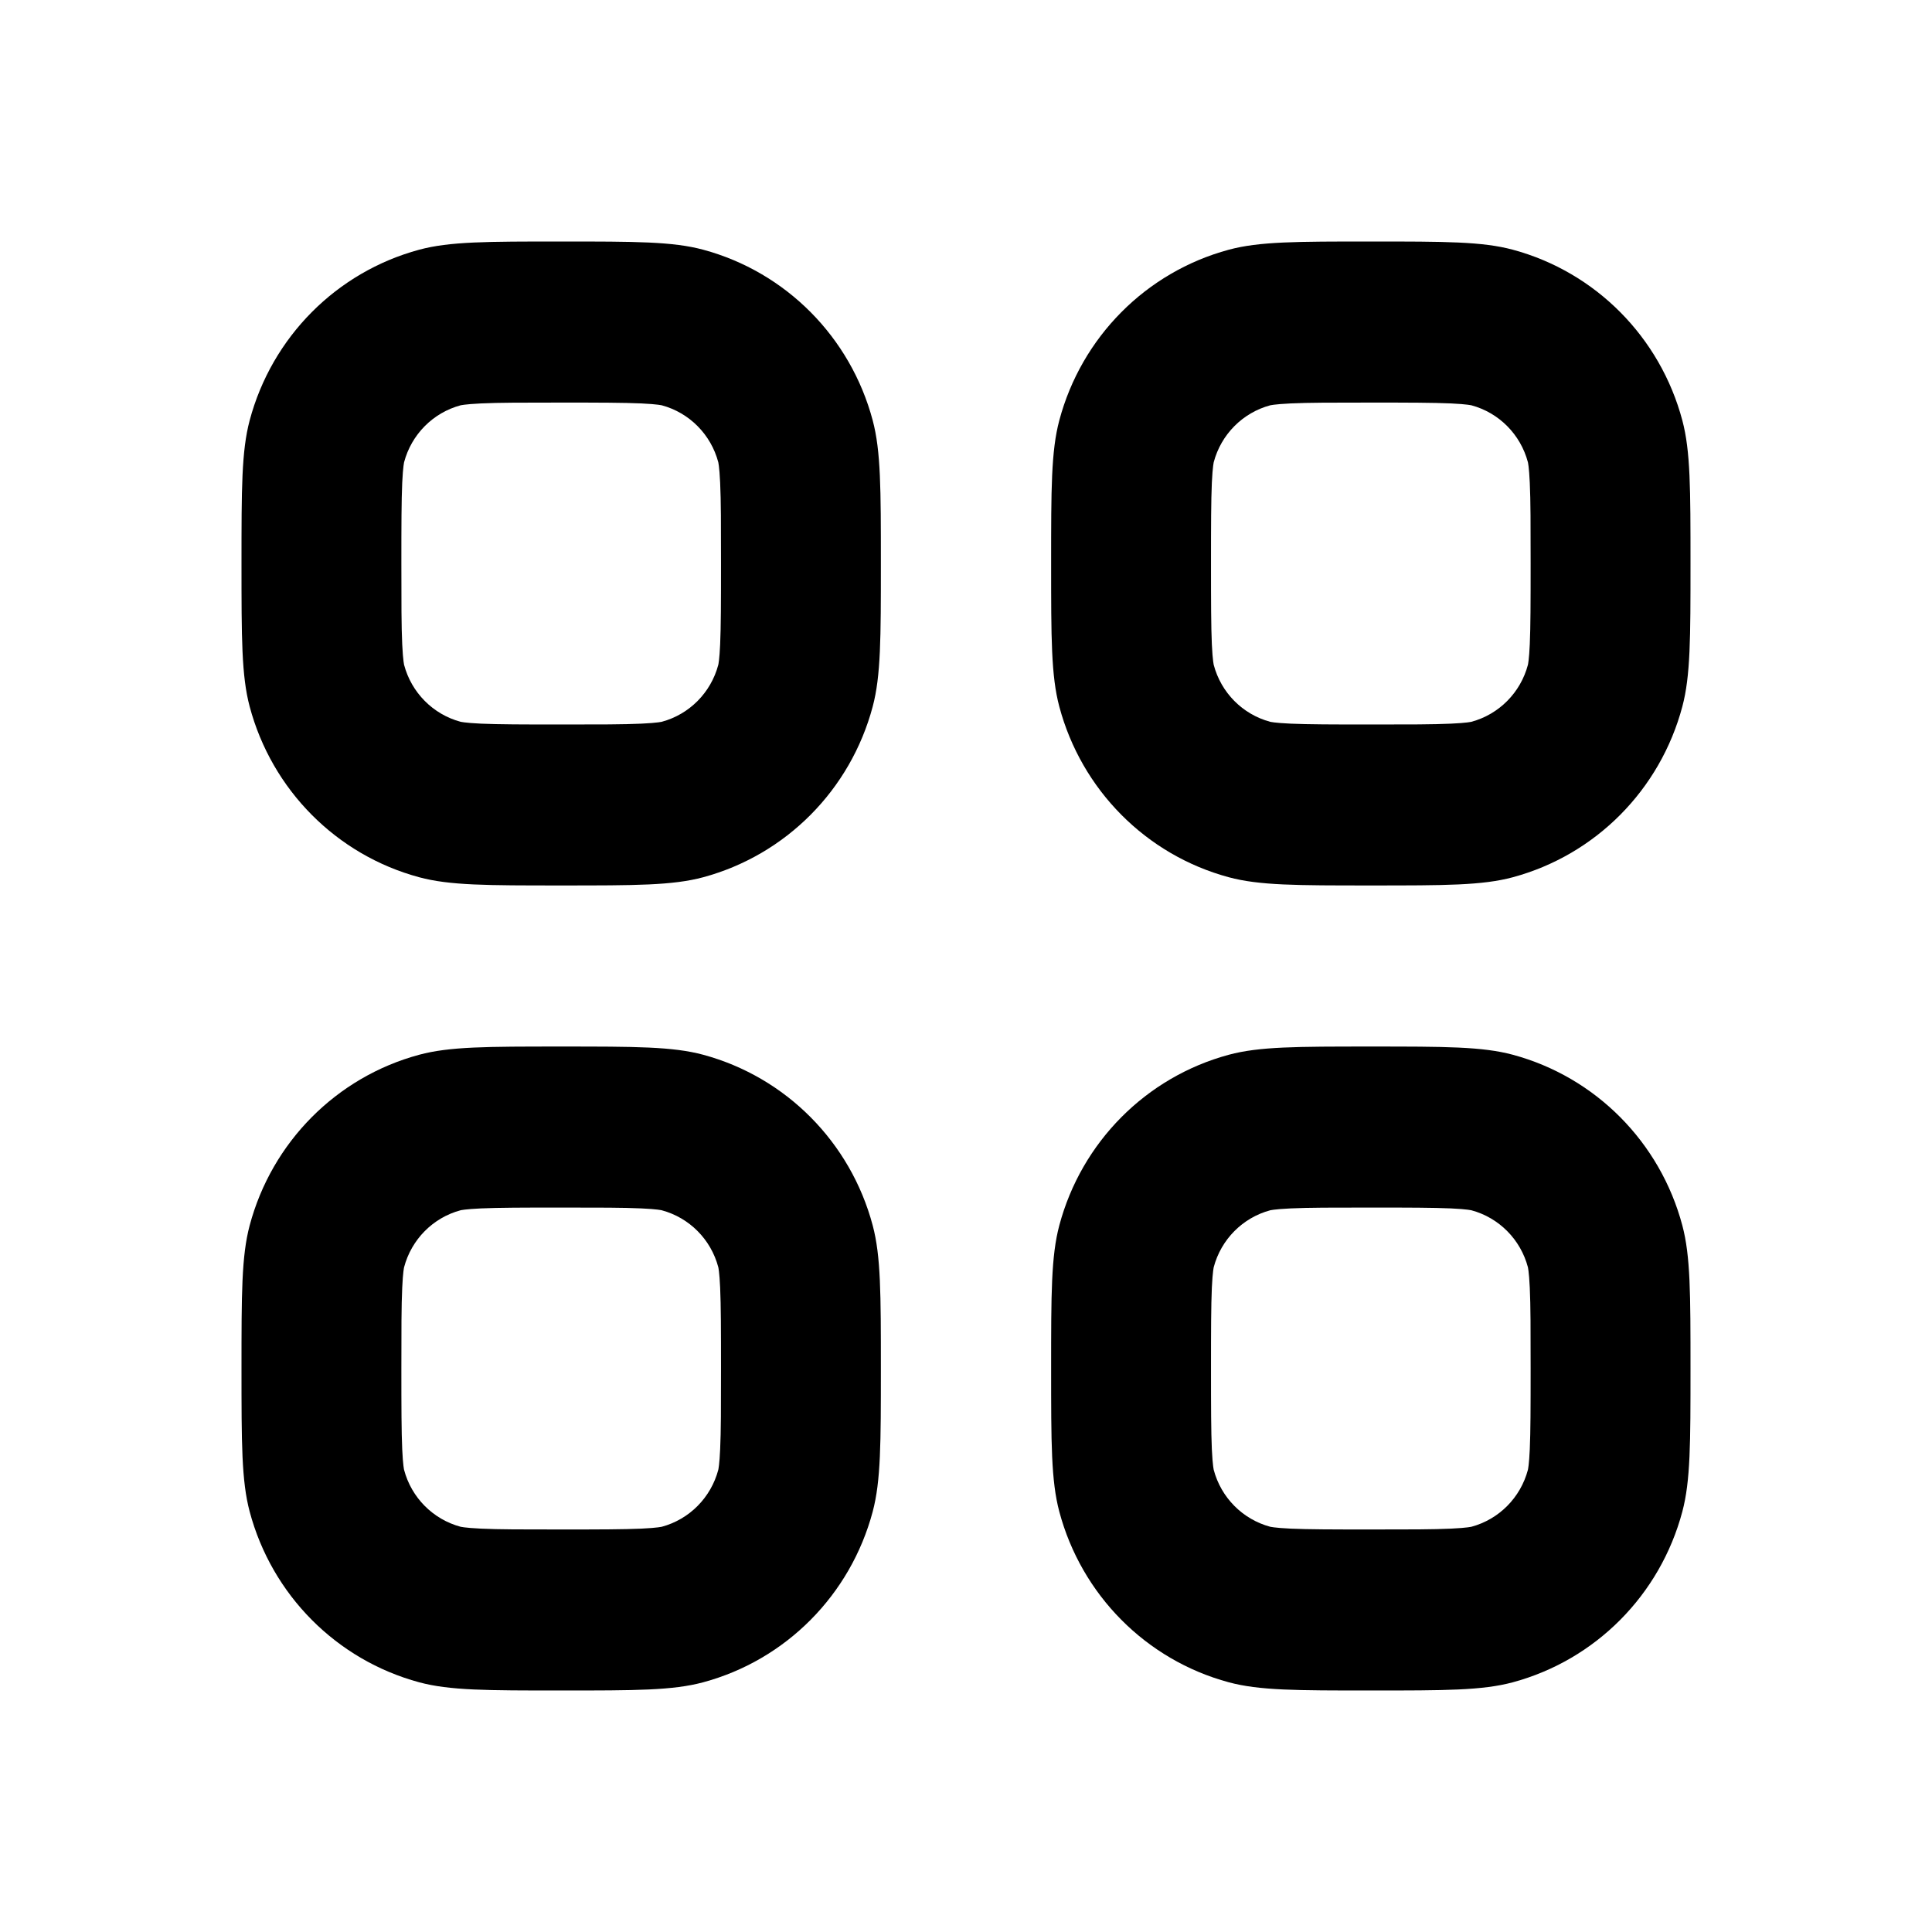
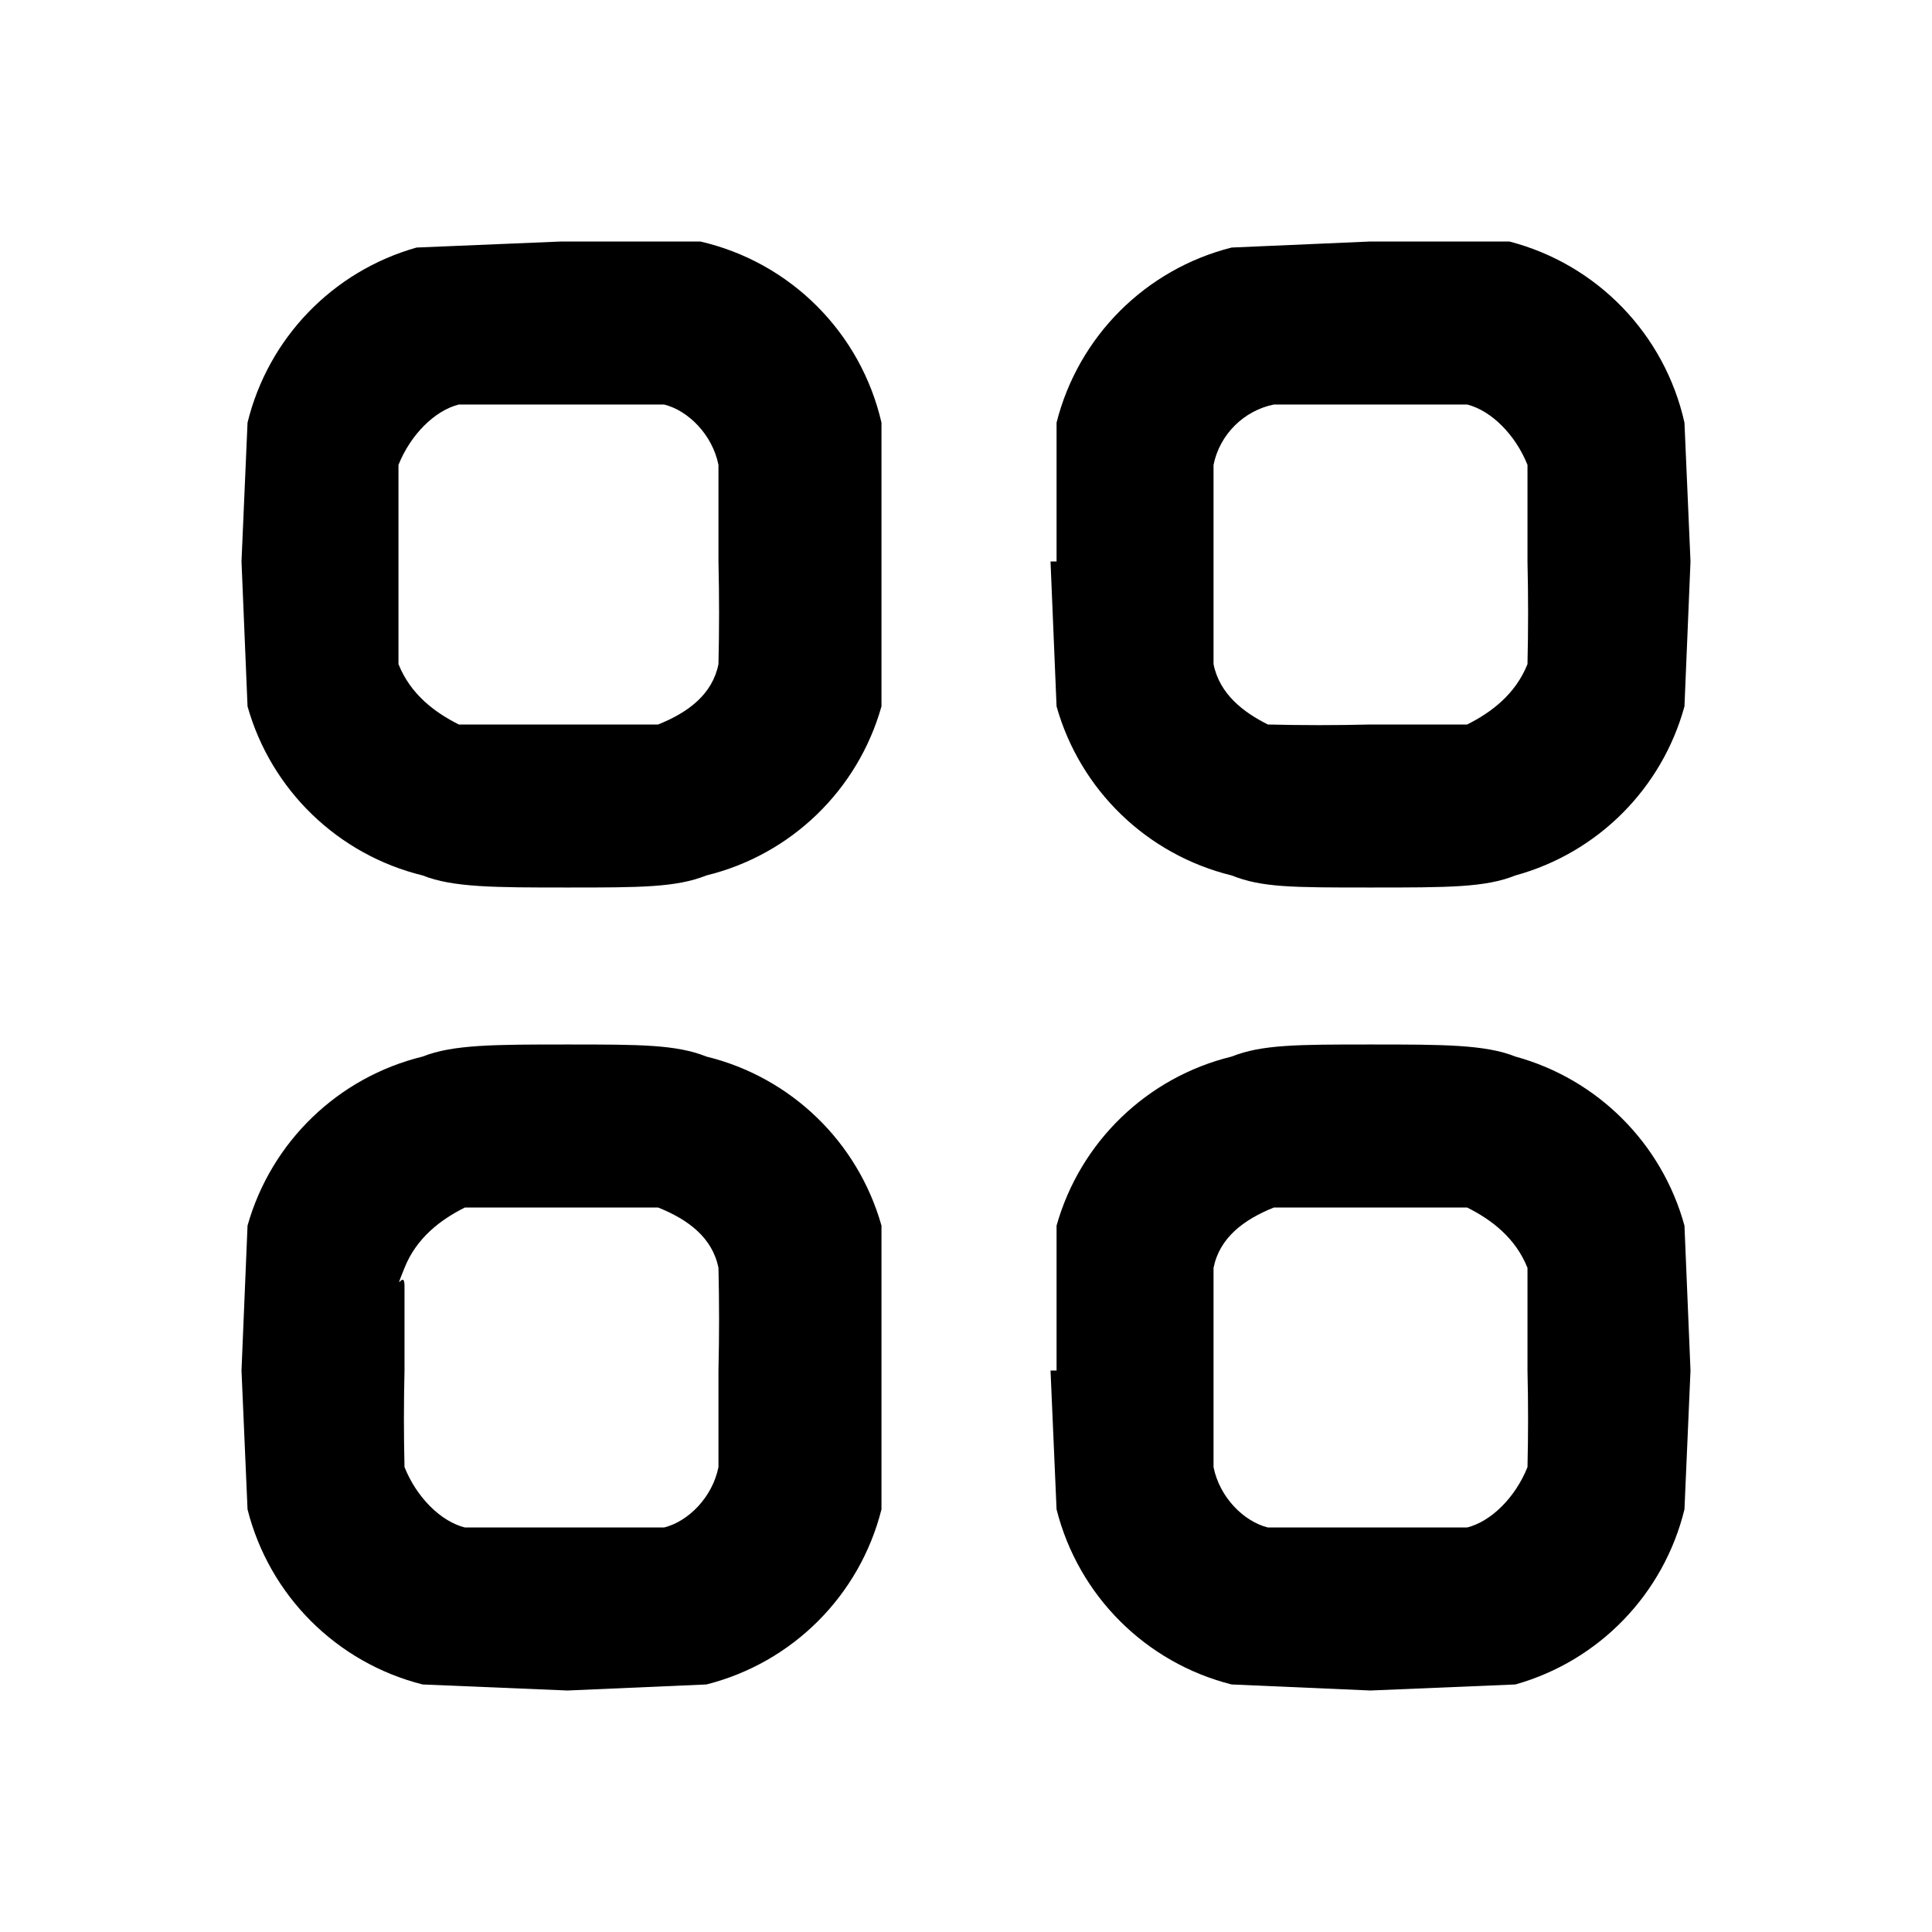
- <svg xmlns="http://www.w3.org/2000/svg" height="32" viewBox="0 0 32 32" width="32">
-   <path d="m4 9.333c0 1.24 0 1.86.135 2.369.367 1.38 1.438 2.459 2.808 2.828.505.136 1.121.136 2.352.136s1.847 0 2.352-.136c1.37-.37 2.441-1.448 2.808-2.828.135-.509.135-1.129.135-2.369s0-1.86-.135-2.369c-.367-1.38-1.438-2.459-2.808-2.828-.505-.136-1.121-.136-2.352-.136s-1.847 0-2.352.136c-1.37.37-2.441 1.448-2.808 2.828-.135.509-.135 1.129-.135 2.369zm5.295 2.667c-.64 0-1.031-.001-1.327-.014-.282-.013-.349-.034-.339-.031-.457-.123-.814-.483-.936-.943.003.01-.018-.057-.031-.341-.014-.299-.014-.693-.014-1.337s.001-1.038.014-1.337c.013-.284.034-.351.031-.341.122-.46.479-.82.936-.943-.01.003.057-.018.339-.031.297-.014.688-.014 1.327-.014s1.031.001 1.327.014c.282.013.349.034.339.031.457.123.814.483.936.943-.003-.01.018.057.031.341.014.299.014.693.014 1.337s-.001 1.038-.014 1.337c-.011.25-.029.332-.031.341-.122.46-.479.82-.936.943.01-.003-.057.018-.339.031-.297.014-.688.014-1.327.014z" />
-   <path d="m17.41 9.333c0 1.24 0 1.86.135 2.369.367 1.38 1.438 2.459 2.808 2.828.505.136 1.121.136 2.352.136s1.847 0 2.352-.136c1.371-.37 2.441-1.448 2.808-2.828.135-.509.135-1.129.135-2.369s0-1.86-.135-2.369c-.367-1.38-1.438-2.459-2.808-2.828-.505-.136-1.121-.136-2.352-.136s-1.847 0-2.352.136c-1.371.37-2.441 1.448-2.808 2.828-.135.509-.135 1.129-.135 2.369zm5.295 2.667c-.64 0-1.031-.001-1.327-.014-.266-.012-.341-.031-.34-.031-.457-.123-.813-.482-.935-.943.003.01-.018-.057-.031-.341-.013-.299-.014-.693-.014-1.337s.001-1.038.014-1.337c.013-.284.034-.351.031-.341.122-.46.479-.82.936-.943-.01.003.057-.018.339-.031.297-.014.688-.014 1.327-.014s1.031.001 1.327.014c.282.013.349.034.339.031.457.123.814.483.936.943 0 0 .019.074.031.341.014.299.014.693.014 1.337s-.001 1.038-.014 1.337c-.011.25-.029.332-.031.341-.122.46-.479.82-.936.943 0 0-.073.019-.339.031-.297.014-.688.014-1.327.014z" />
-   <path d="m4.135 20.298c.367-1.38 1.438-2.459 2.808-2.828.505-.136 1.121-.136 2.352-.136s1.847 0 2.352.136c1.37.37 2.441 1.448 2.808 2.828.135.509.135 1.129.135 2.369s0 1.86-.135 2.369c-.367 1.38-1.438 2.459-2.808 2.828-.505.136-1.121.136-2.352.136s-1.847 0-2.352-.136c-1.37-.37-2.441-1.448-2.808-2.828-.135-.509-.135-1.129-.135-2.369s0-1.86.135-2.369zm3.833 5.021c.297.014.688.014 1.327.014s1.031-.001 1.327-.014c.282-.013.349-.034.339-.031.457-.123.814-.483.936-.943.002-.009.02-.091.031-.341.014-.299.014-.693.014-1.337s-.001-1.038-.014-1.337c-.012-.268-.031-.343-.031-.342s0-.001 0 0c-.122-.46-.479-.819-.936-.942 0 0-.073-.019-.339-.031-.297-.014-.688-.014-1.327-.014s-1.031.001-1.327.014c-.265.012-.34.031-.34.031-.457.123-.813.483-.935.943 0-.001 0 0 0 0s-.019.074-.031.341c-.014.299-.014.693-.014 1.337s.001 1.038.014 1.337c.012.267.031.343.031.342.122.46.479.819.936.942-.01-.003.057.018.339.031z" />
-   <path d="m17.41 22.667c0 1.24 0 1.86.135 2.369.367 1.38 1.438 2.459 2.808 2.828.505.136 1.121.136 2.352.136s1.847 0 2.352-.136c1.371-.37 2.441-1.448 2.808-2.828.135-.509.135-1.129.135-2.369s0-1.86-.135-2.369c-.367-1.38-1.438-2.459-2.808-2.828-.505-.136-1.121-.136-2.352-.136s-1.847 0-2.352.136c-1.371.37-2.441 1.448-2.808 2.828-.135.509-.135 1.129-.135 2.369zm5.295 2.666c-.64 0-1.031-.001-1.327-.014-.282-.013-.349-.034-.339-.031-.457-.123-.814-.483-.936-.943.003.01-.018-.057-.031-.341-.013-.299-.014-.693-.014-1.337s.001-1.038.014-1.337c.013-.284.034-.351.031-.341.122-.46.479-.82.936-.943-.01.003.057-.018.339-.031.297-.014.688-.014 1.327-.014s1.031.001 1.327.014c.282.013.349.034.339.031.457.123.814.483.936.943-.003-.01.018.057.031.341.014.299.014.693.014 1.337s-.001 1.038-.014 1.337c-.011.25-.029.332-.031.341-.122.46-.479.82-.936.943.01-.003-.057.018-.339.031-.297.014-.688.014-1.327.014z" />
+ <svg xmlns="http://www.w3.org/2000/svg" height="32" width="32">
+   <path d="M4 9.3l.1 2.4A4 4 0 007 14.5c.5.2 1.2.2 2.4.2s1.8 0 2.3-.2a4 4 0 002.9-2.8V9.3 7A4 4 0 0011.6 4L9.3 4l-2.4.1A4 4 0 004.1 7L4 9.3zM9.3 12H7.6c-.4-.2-.8-.5-1-1v-.3-1.4V8v-.3c.2-.5.6-.9 1-1H11c.4.1.8.5.9 1v1.6a35.8 35.8 0 010 1.7c-.1.5-.5.8-1 1H9.4z" />
+   <path d="M17.4 9.3l.1 2.4a4 4 0 002.9 2.8c.5.2 1 .2 2.3.2s1.9 0 2.4-.2a4 4 0 002.8-2.8l.1-2.4-.1-2.3A4 4 0 0025 4L22.7 4l-2.3.1A4 4 0 0017.5 7v2.3zm5.3 2.7a34 34 0 01-1.7 0c-.4-.2-.8-.5-.9-1v-.3-1.4V8v-.3c.1-.5.5-.9 1-1H24.3c.4.1.8.5 1 1v1.6a35.8 35.8 0 010 1.7c-.2.5-.6.8-1 1H22.7z" />
+   <path d="M4.1 20.3A4 4 0 017 17.5c.5-.2 1.2-.2 2.4-.2s1.8 0 2.3.2a4 4 0 012.9 2.8V25a4 4 0 01-2.9 2.9l-2.3.1-2.4-.1A4 4 0 014.1 25L4 22.7l.1-2.4zm3.9 5h3c.4-.1.8-.5.9-1V24v-1.3a35.8 35.8 0 000-1.7c-.1-.5-.5-.8-1-1H7.7c-.4.2-.8.5-1 1s0 0 0 .3v1.4a32.9 32.9 0 000 1.6c.2.5.6.9 1 1H8z" />
+   <path d="M17.4 22.7l.1 2.3a4 4 0 002.9 2.9l2.3.1 2.4-.1a4 4 0 002.8-2.9l.1-2.3-.1-2.4a4 4 0 00-2.8-2.8c-.5-.2-1.2-.2-2.4-.2s-1.8 0-2.3.2a4 4 0 00-2.9 2.8v2.4zm5.3 2.6H21c-.4-.1-.8-.5-.9-1V24v-1.3-1.4-.3c.1-.5.5-.8 1-1H24.3c.4.2.8.5 1 1v1.7a32.9 32.9 0 010 1.6c-.2.5-.6.9-1 1H22.7z" />
</svg>
